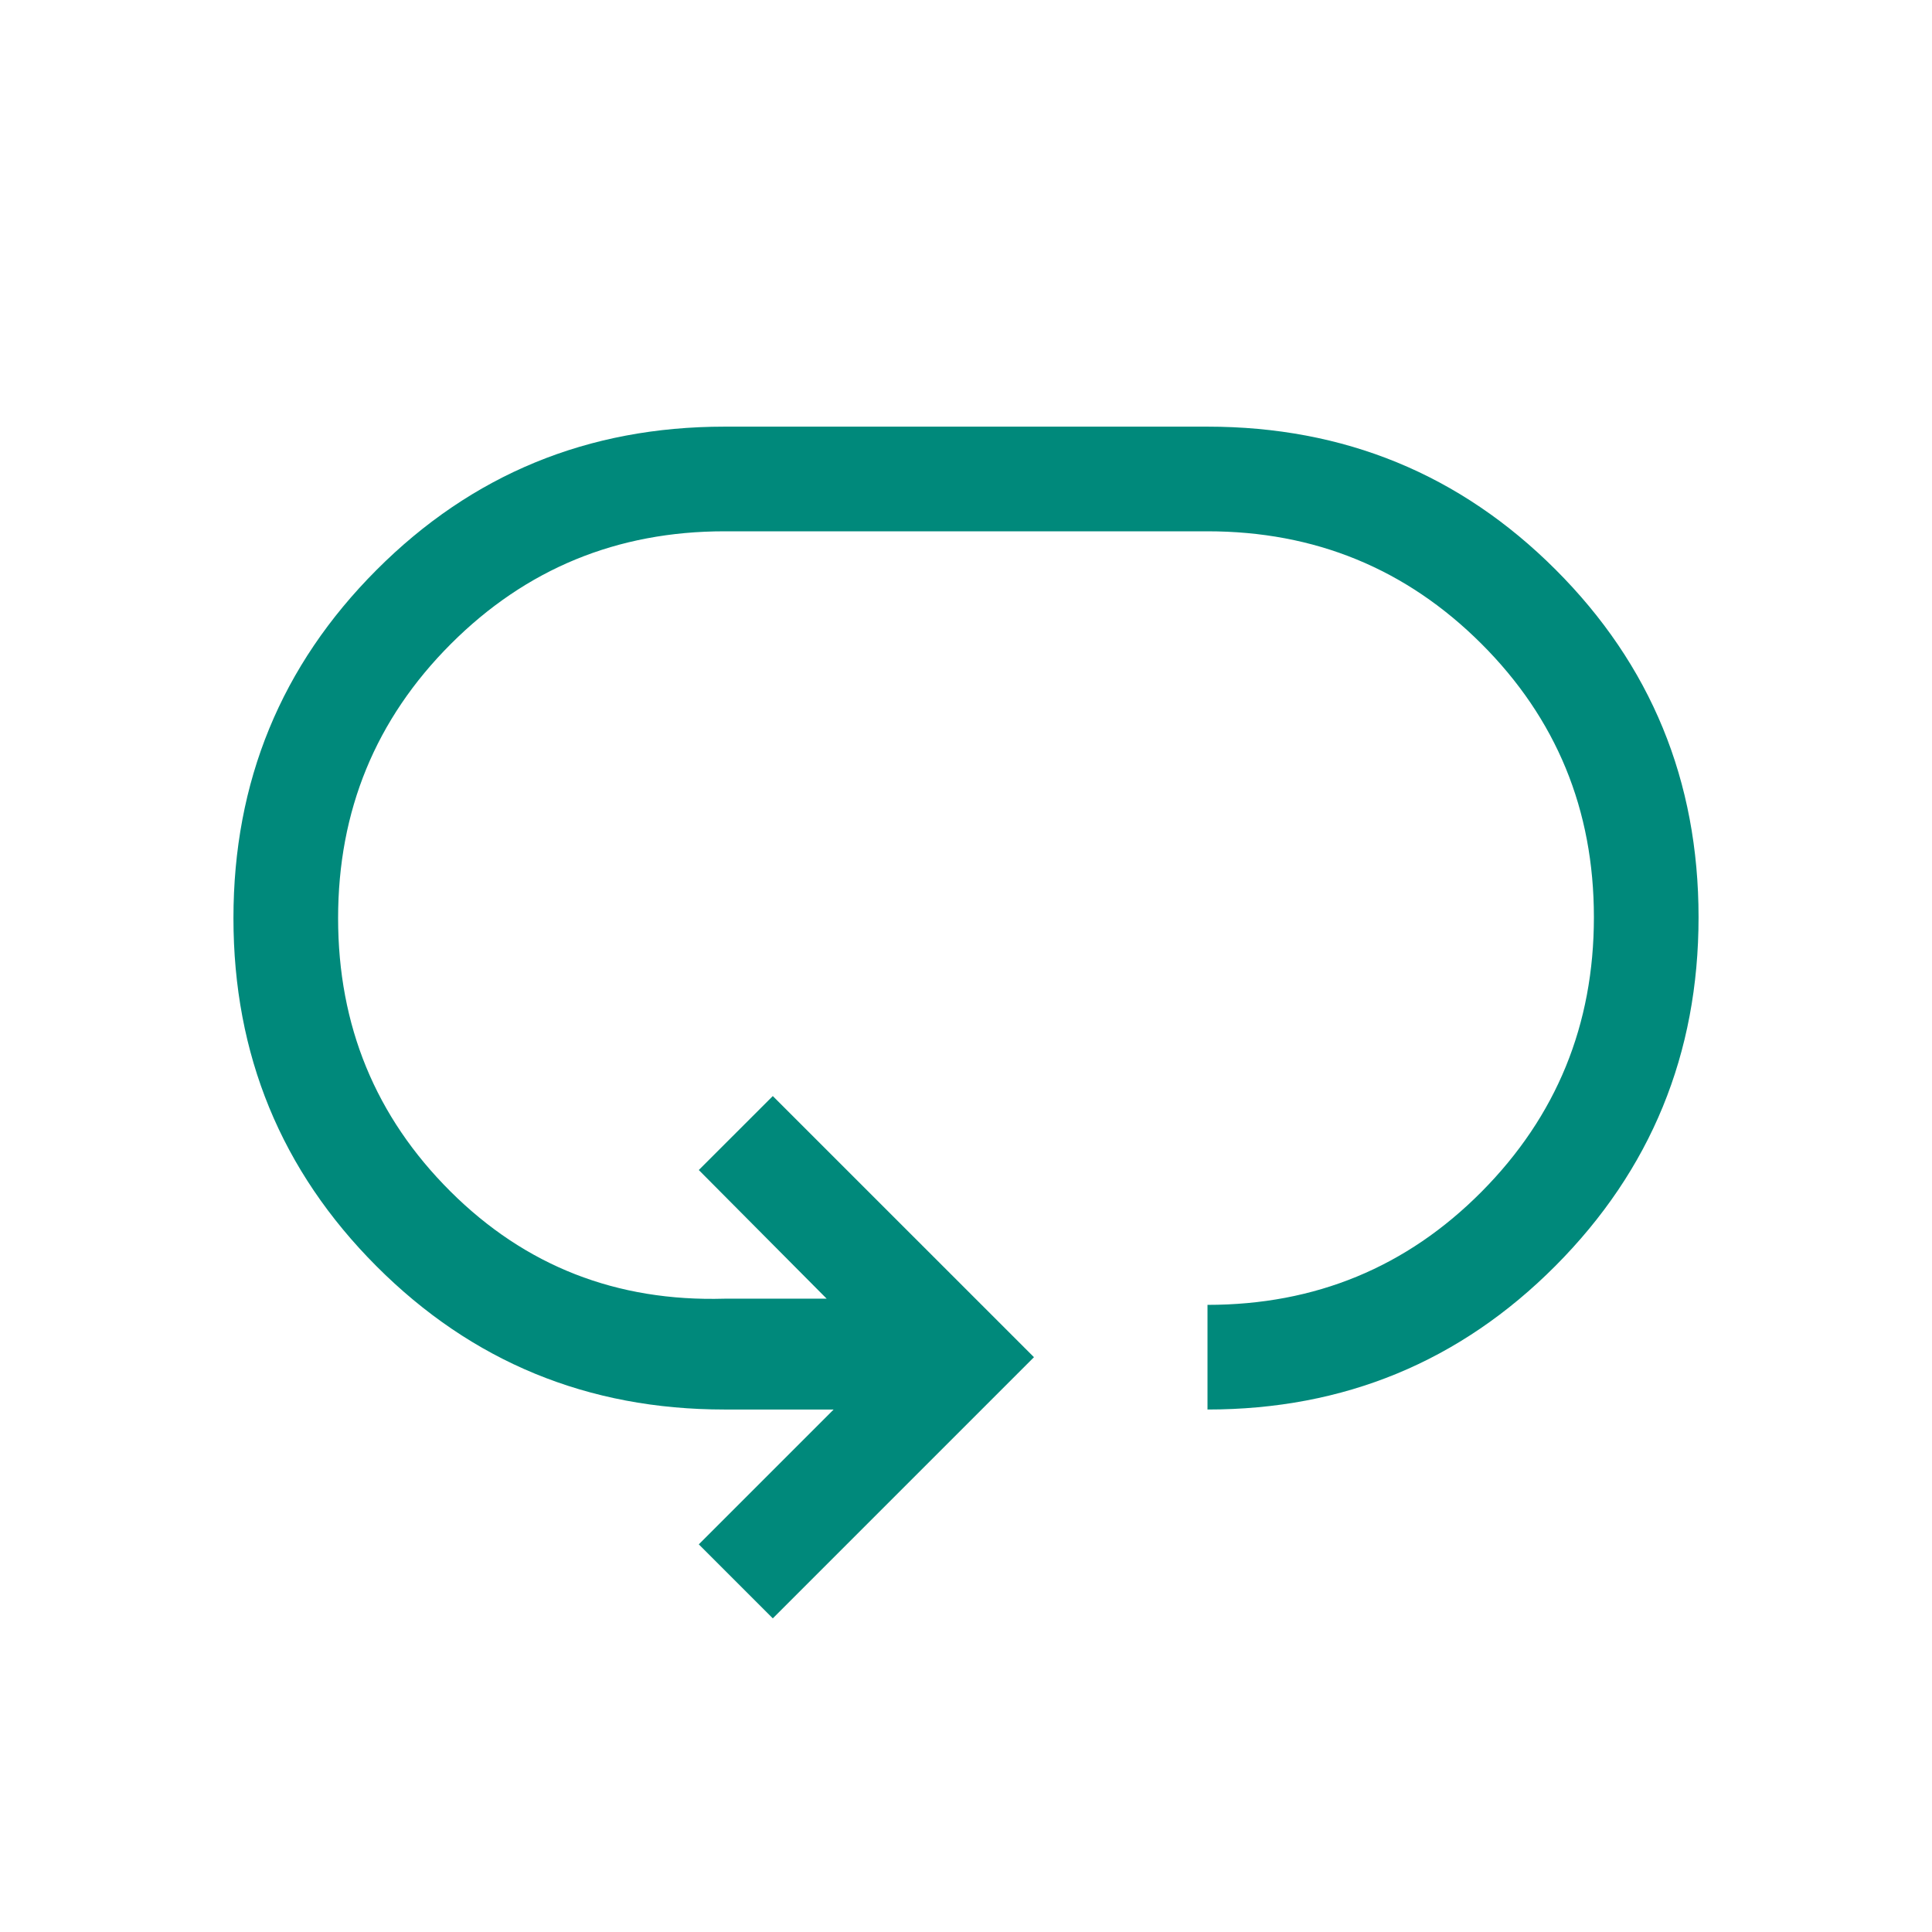
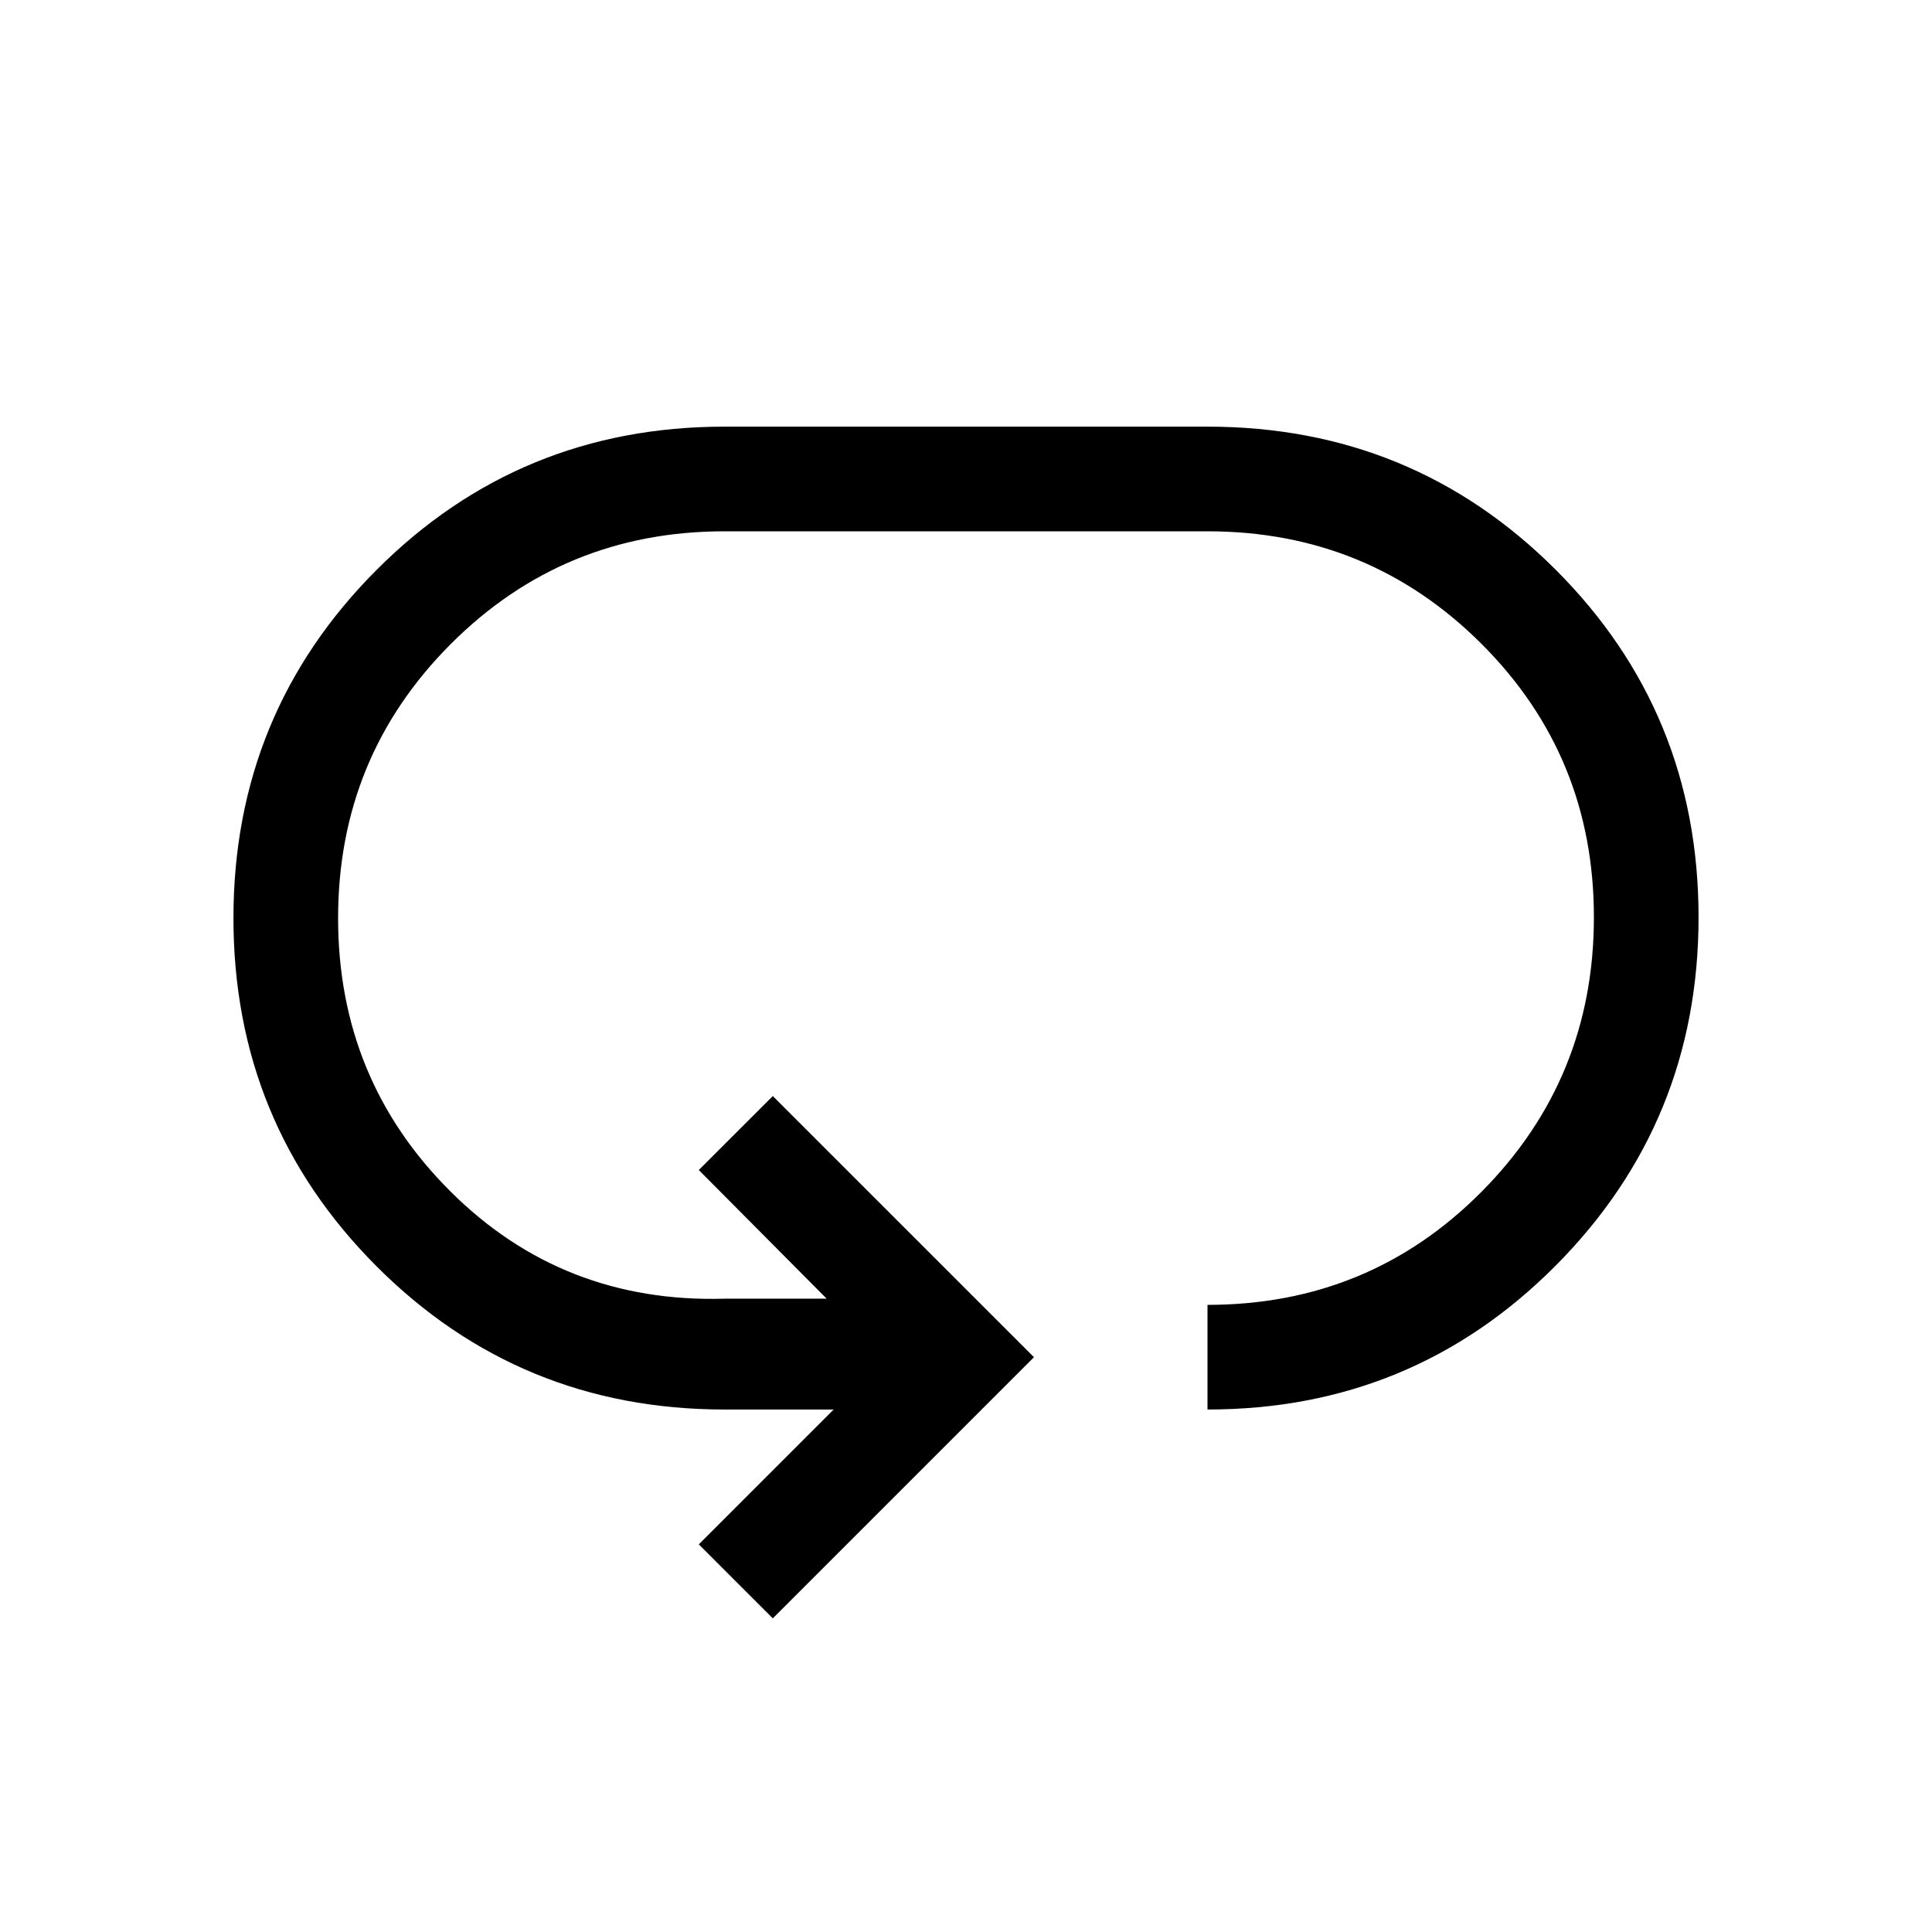
- <svg xmlns="http://www.w3.org/2000/svg" height="20px" viewBox="0 -960 960 960" width="20px" fill="#00897b">
+ <svg xmlns="http://www.w3.org/2000/svg" height="20px" viewBox="0 -960 960 960" width="20px" fill="#000000">
  <path d="m384-155.85-36.77-36.77 67-67H360q-101.85 0-172.93-71.2Q116-402.02 116-503.78t71.07-172.99Q258.15-748 360-748h240q101.85 0 172.93 71.01Q844-605.98 844-504.22t-71.07 173.18Q701.85-259.62 600-259.62v-52q80.38 0 136.19-56.22Q792-424.07 792-504.23q0-80.15-55.97-135.96T600-696H360q-80.06 0-136.03 56.03Q168-583.93 168-503.77q0 80.15 55.81 135.77 55.81 55.62 136.19 53.31h50.77l-63.54-63.93L384-415.38l129.77 129.76L384-155.85Z" />
</svg>
